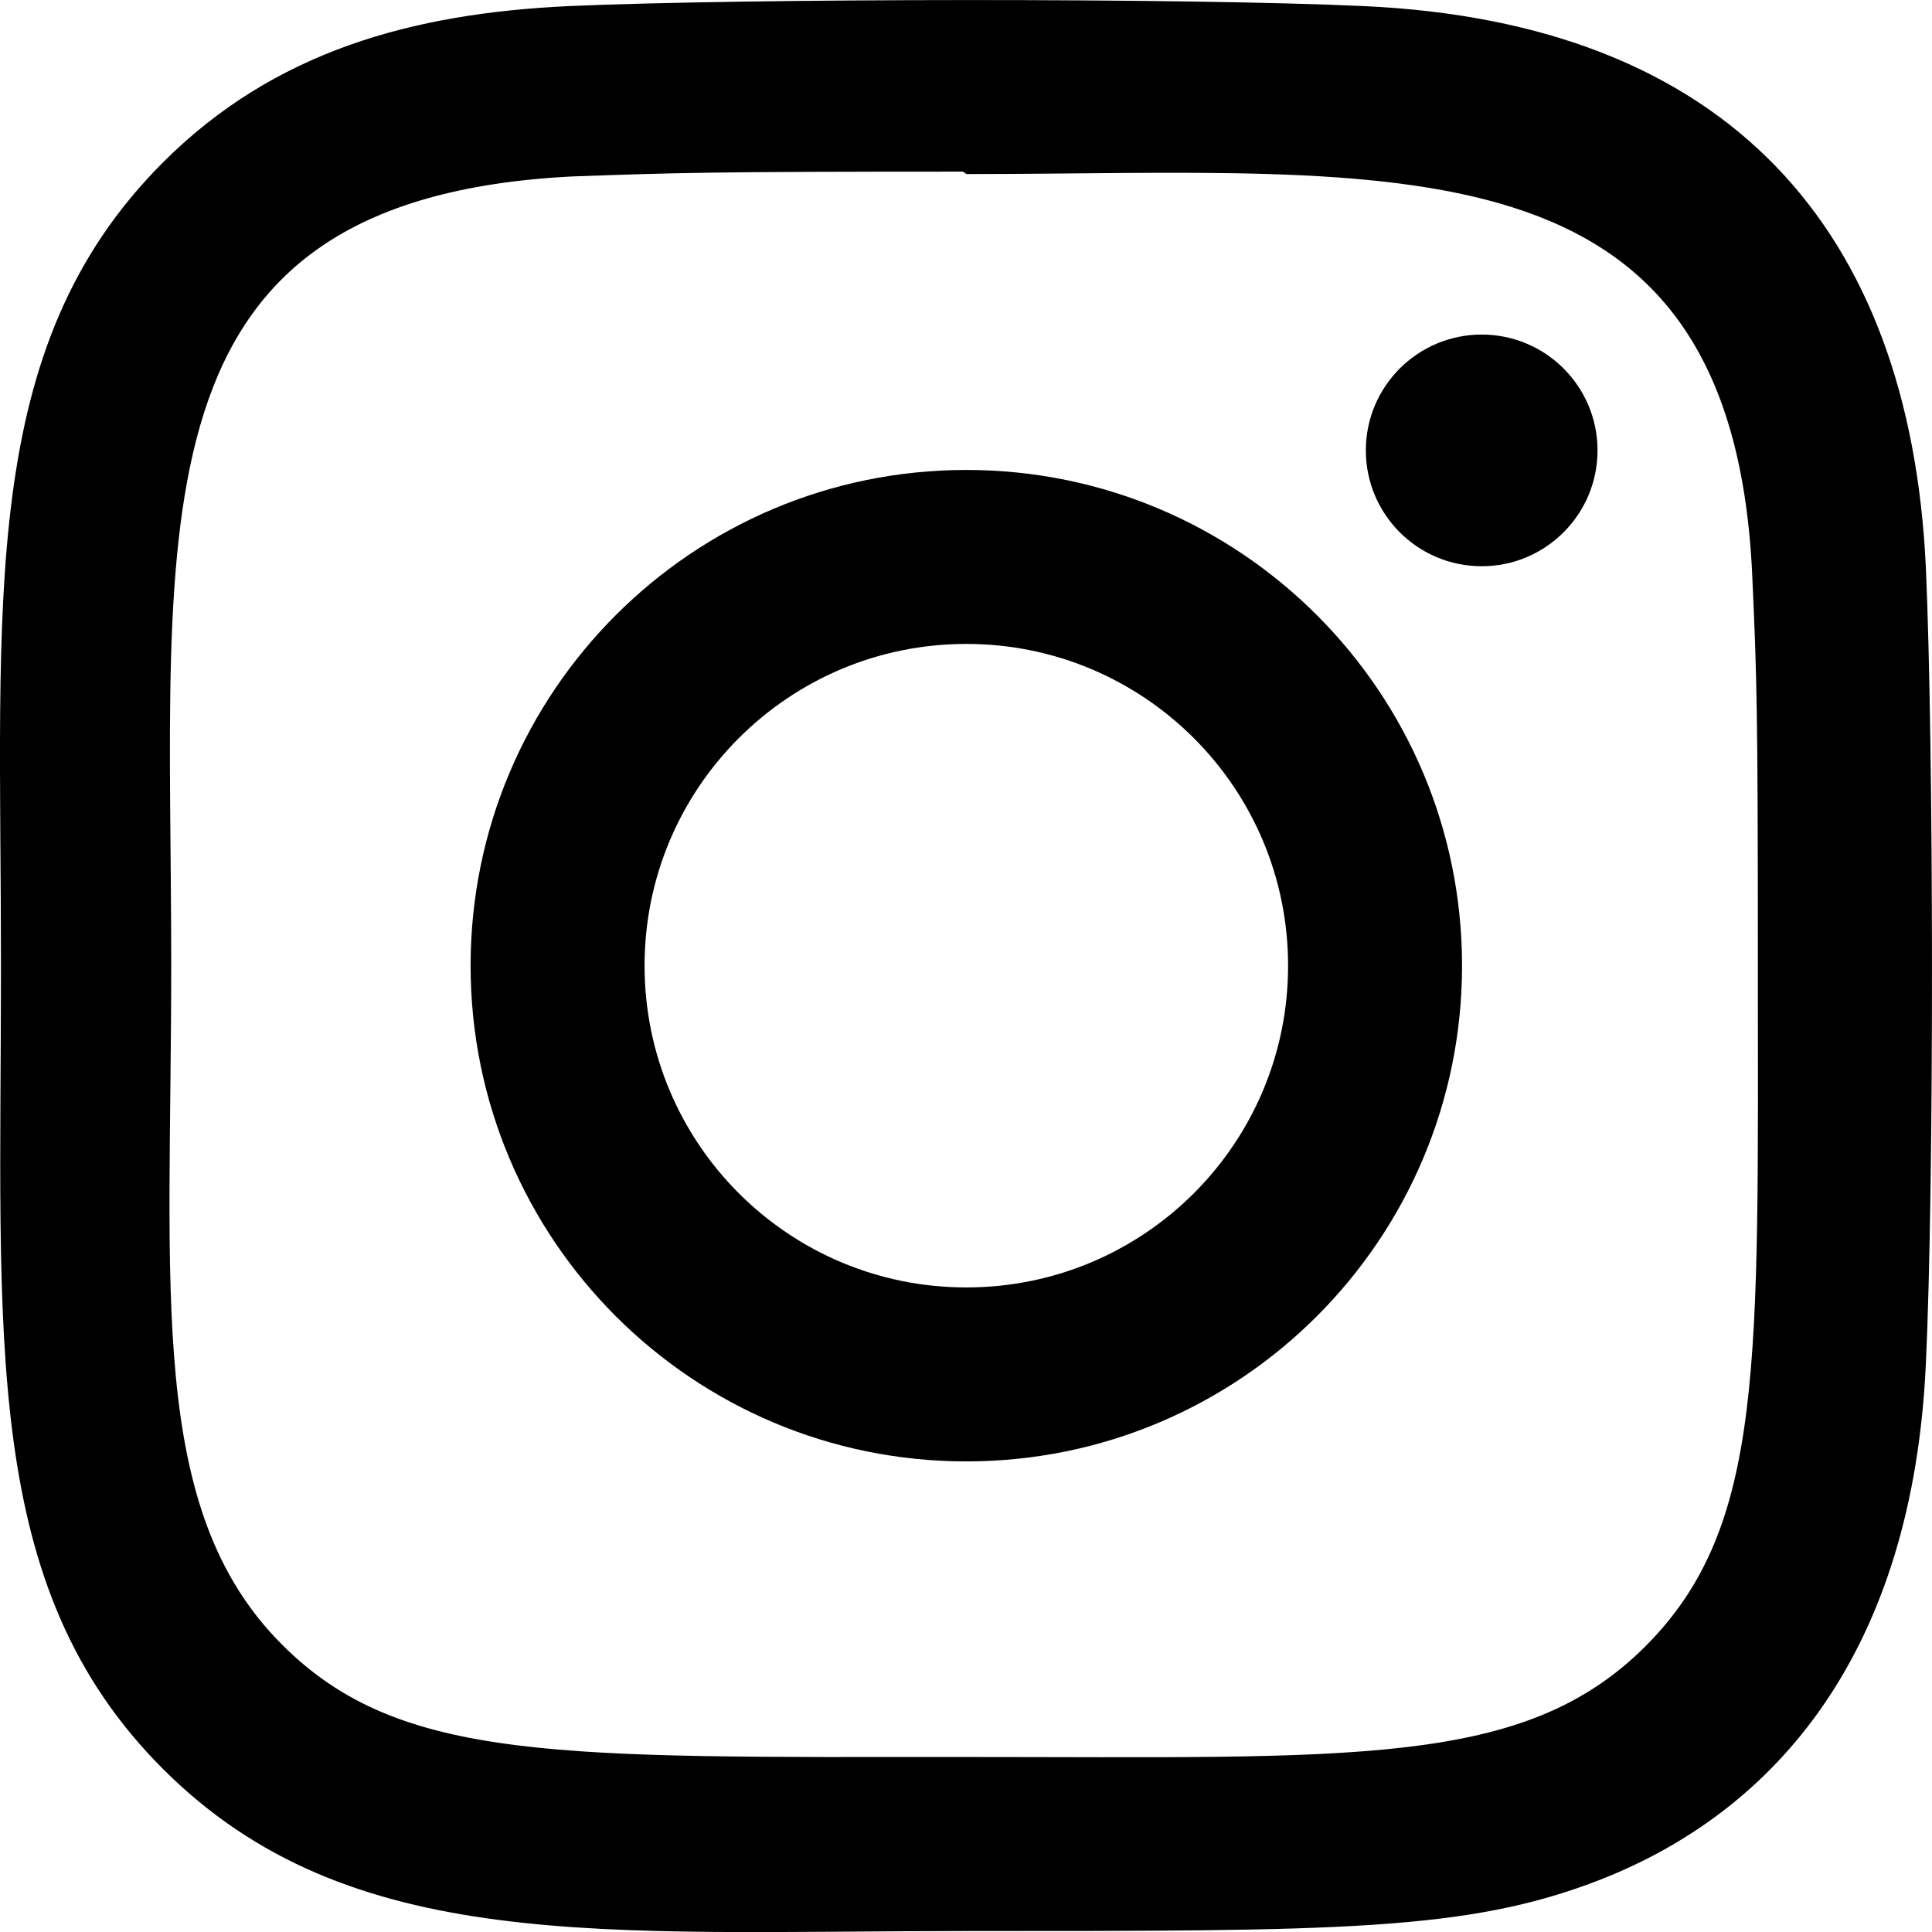
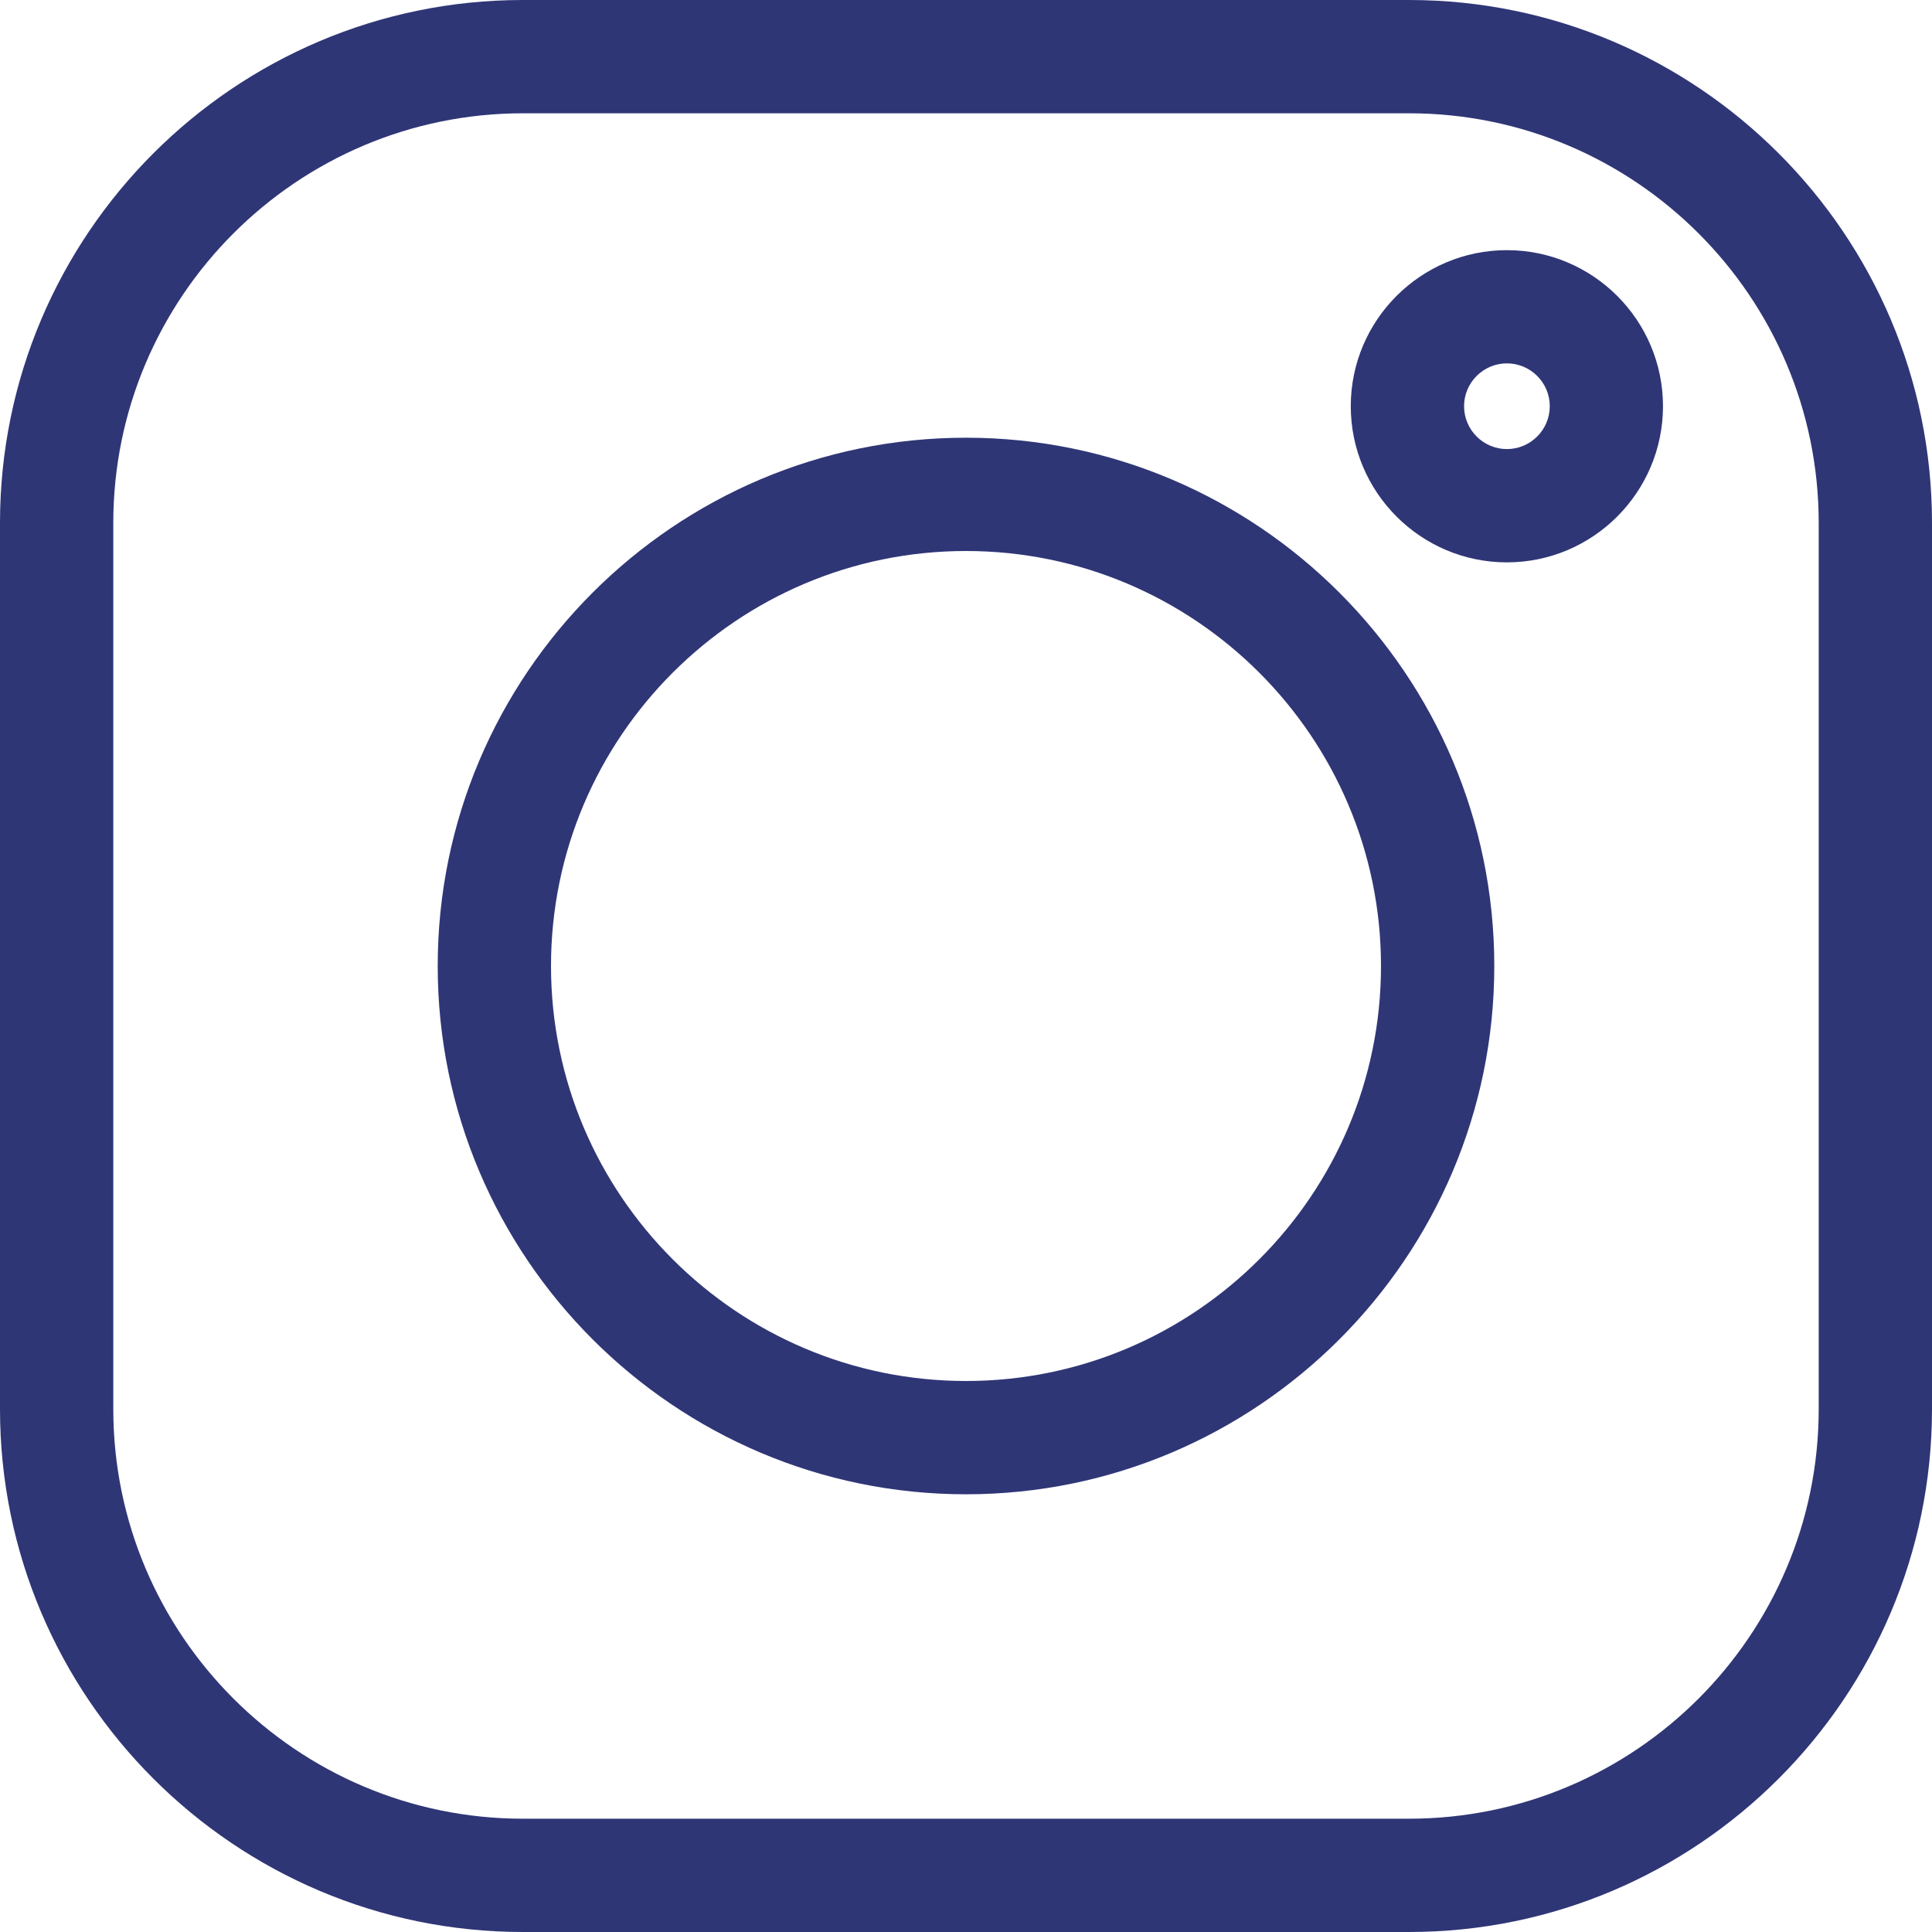
- <svg xmlns="http://www.w3.org/2000/svg" id="Bold" enable-background="new 0 0 24 24" height="512" viewBox="0 0 24 24" width="512">
-   <path d="m12.004 5.838c-3.403 0-6.158 2.758-6.158 6.158 0 3.403 2.758 6.158 6.158 6.158 3.403 0 6.158-2.758 6.158-6.158 0-3.403-2.758-6.158-6.158-6.158zm0 10.155c-2.209 0-3.997-1.789-3.997-3.997s1.789-3.997 3.997-3.997 3.997 1.789 3.997 3.997c.001 2.208-1.788 3.997-3.997 3.997z" />
-   <path d="m16.948.076c-2.208-.103-7.677-.098-9.887 0-1.942.091-3.655.56-5.036 1.941-2.308 2.308-2.013 5.418-2.013 9.979 0 4.668-.26 7.706 2.013 9.979 2.317 2.316 5.472 2.013 9.979 2.013 4.624 0 6.22.003 7.855-.63 2.223-.863 3.901-2.85 4.065-6.419.104-2.209.098-7.677 0-9.887-.198-4.213-2.459-6.768-6.976-6.976zm3.495 20.372c-1.513 1.513-3.612 1.378-8.468 1.378-5 0-7.005.074-8.468-1.393-1.685-1.677-1.38-4.37-1.38-8.453 0-5.525-.567-9.504 4.978-9.788 1.274-.045 1.649-.06 4.856-.06l.045.03c5.329 0 9.51-.558 9.761 4.986.057 1.265.07 1.645.07 4.847-.001 4.942.093 6.959-1.394 8.453z" />
-   <circle cx="18.406" cy="5.595" r="1.439" />
+ <svg xmlns="http://www.w3.org/2000/svg" width="25" height="25" viewBox="0 0 25 25" fill="none">
+   <path d="M18.233 0H6.767C3.036 0 0 3.036 0 6.767V18.233C0 21.964 3.036 25 6.767 25H18.233C21.964 25 25 21.964 25 18.233V6.767C25 3.036 21.964 0 18.233 0ZM23.534 18.233C23.534 21.156 21.156 23.534 18.233 23.534H6.767C3.844 23.534 1.466 21.156 1.466 18.233V6.767C1.466 3.844 3.844 1.466 6.767 1.466H18.233C21.156 1.466 23.534 3.844 23.534 6.767V18.233Z" fill="#2F3676" />
+   <path d="M12.5 5.664C8.731 5.664 5.664 8.731 5.664 12.5C5.664 16.269 8.731 19.336 12.5 19.336C16.269 19.336 19.336 16.269 19.336 12.5C19.336 8.731 16.269 5.664 12.5 5.664ZM12.5 17.87C9.539 17.87 7.13 15.461 7.13 12.5C7.13 9.539 9.539 7.13 12.5 7.13C15.461 7.13 17.87 9.539 17.87 12.5C17.87 15.461 15.461 17.87 12.5 17.87Z" fill="#2F3676" />
+   <path d="M19.499 3.237C18.385 3.237 17.479 4.143 17.479 5.256C17.479 6.37 18.385 7.277 19.499 7.277C20.613 7.277 21.519 6.37 21.519 5.256C21.519 4.143 20.613 3.237 19.499 3.237ZM19.499 5.811C19.194 5.811 18.945 5.562 18.945 5.256C18.945 4.951 19.194 4.702 19.499 4.702C19.805 4.702 20.054 4.951 20.054 5.256C20.054 5.562 19.805 5.811 19.499 5.811Z" fill="#2F3676" />
</svg>
